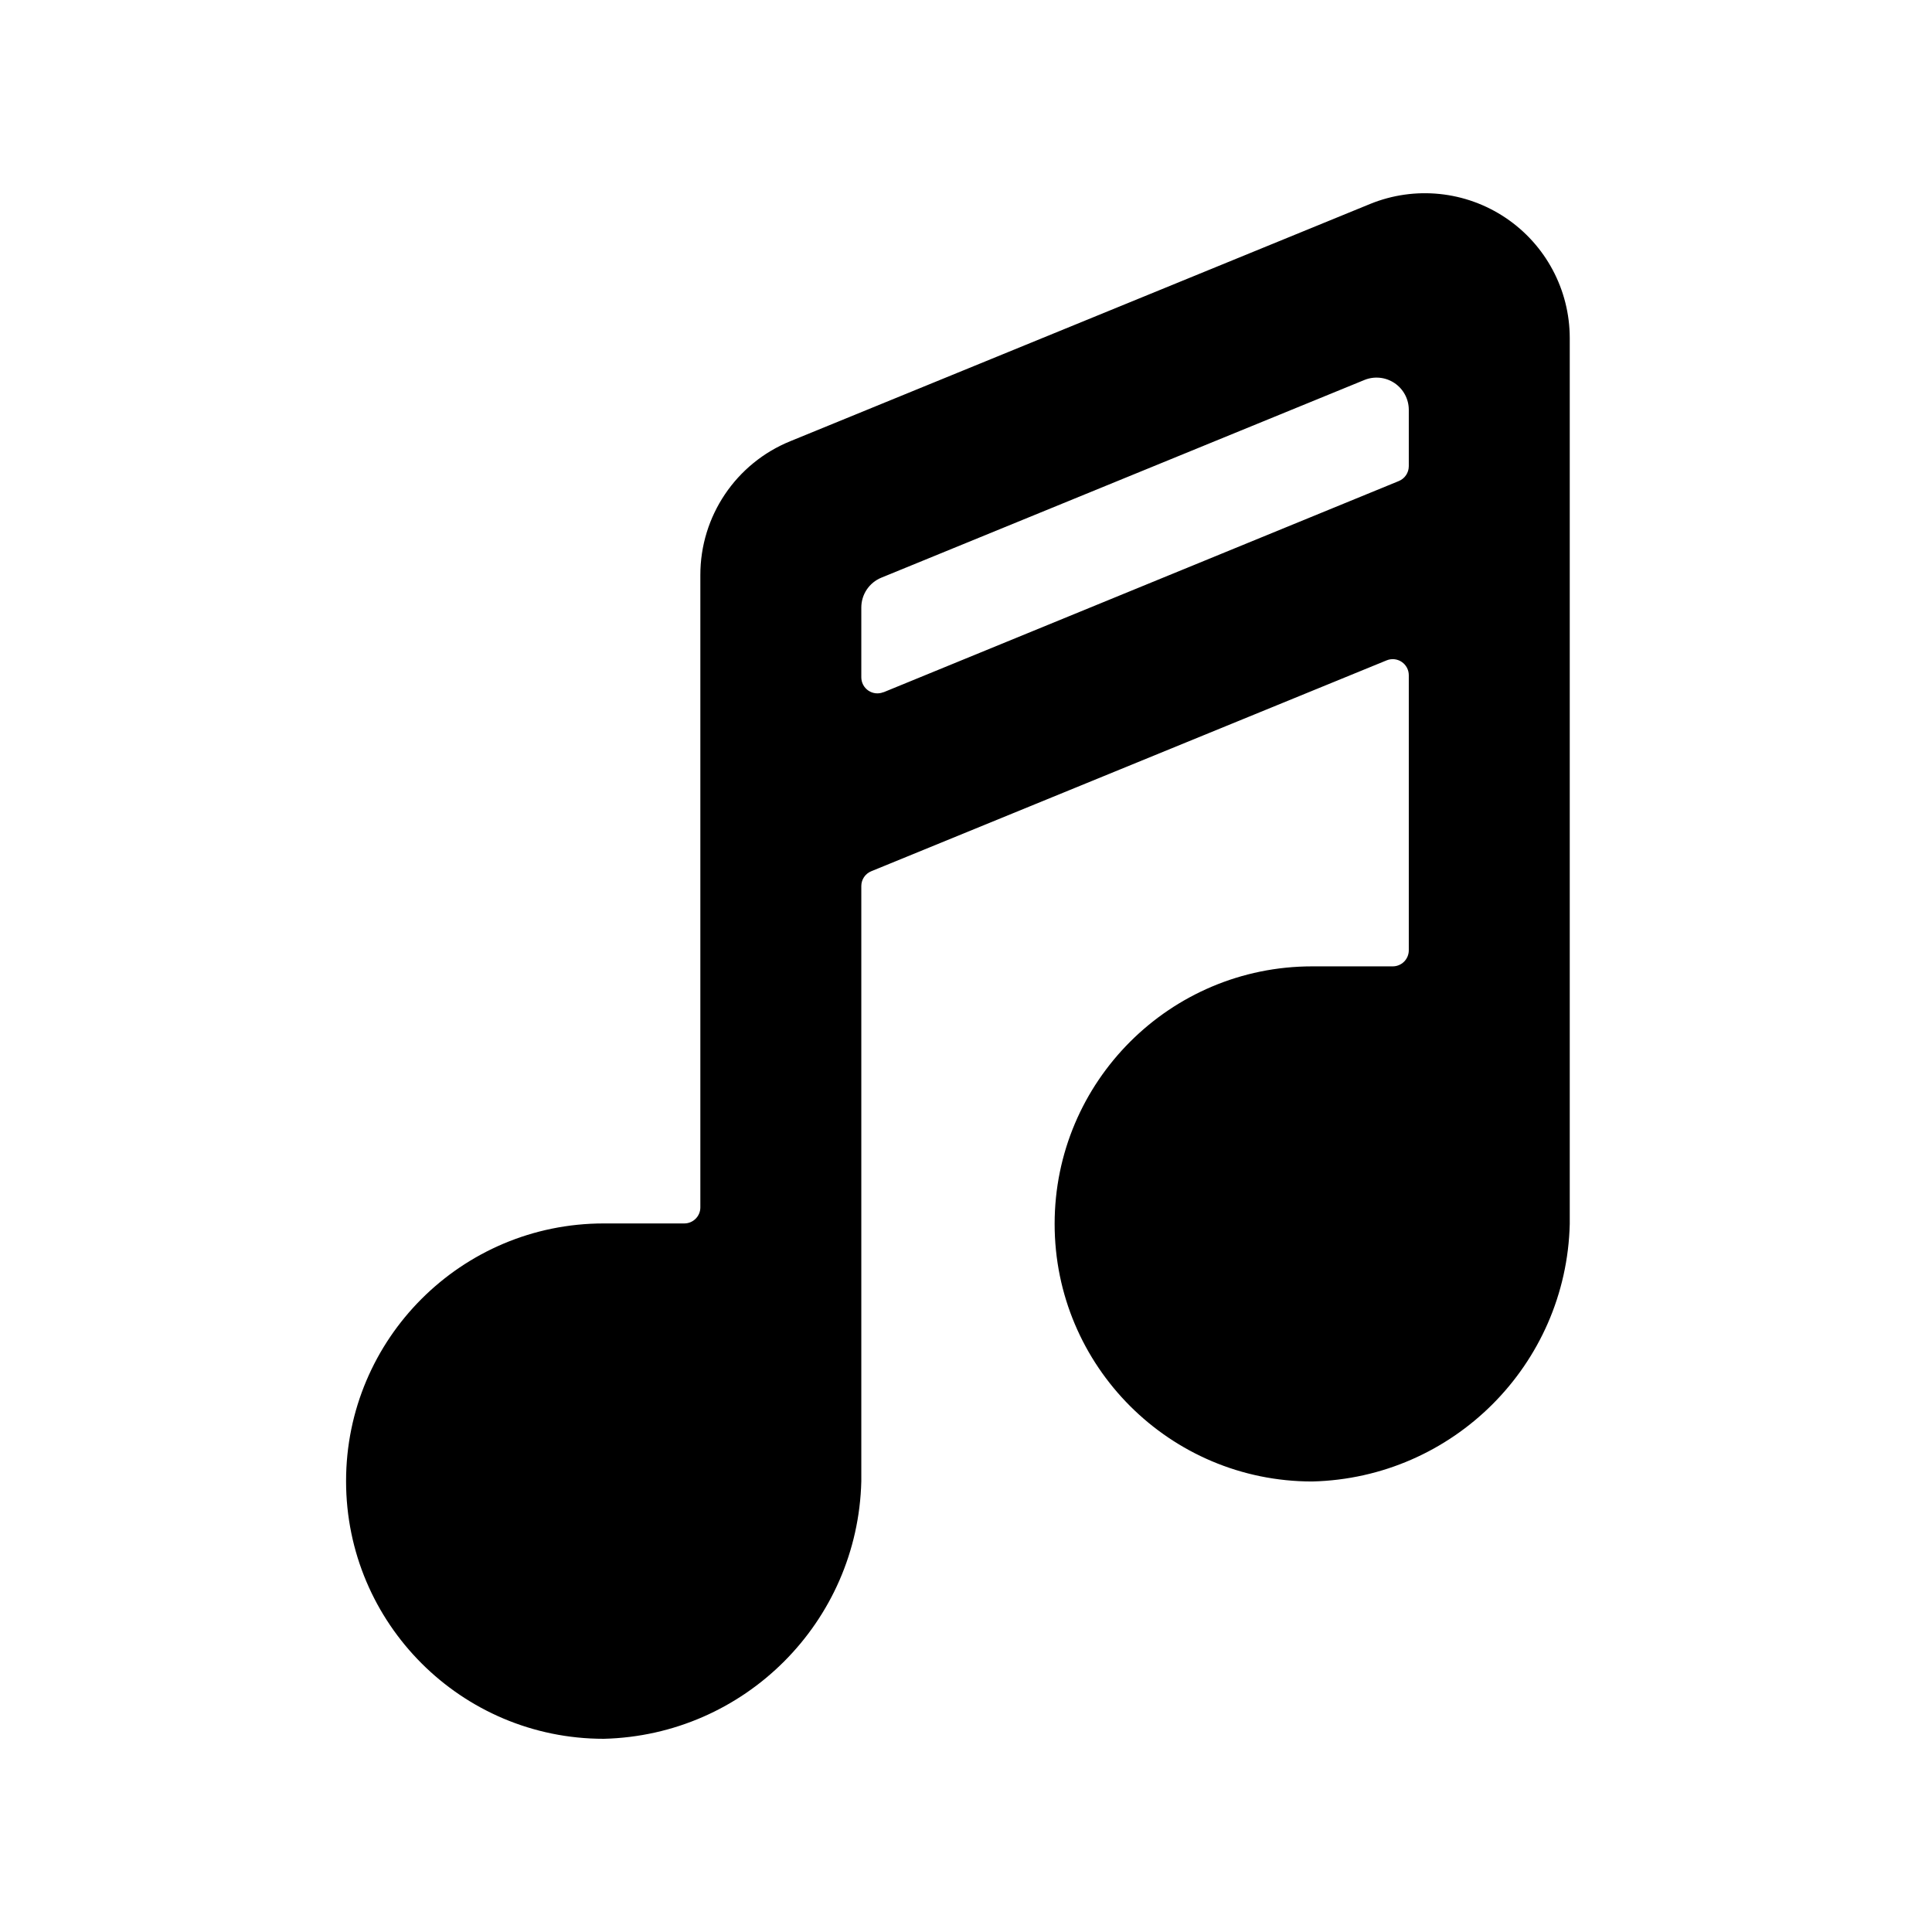
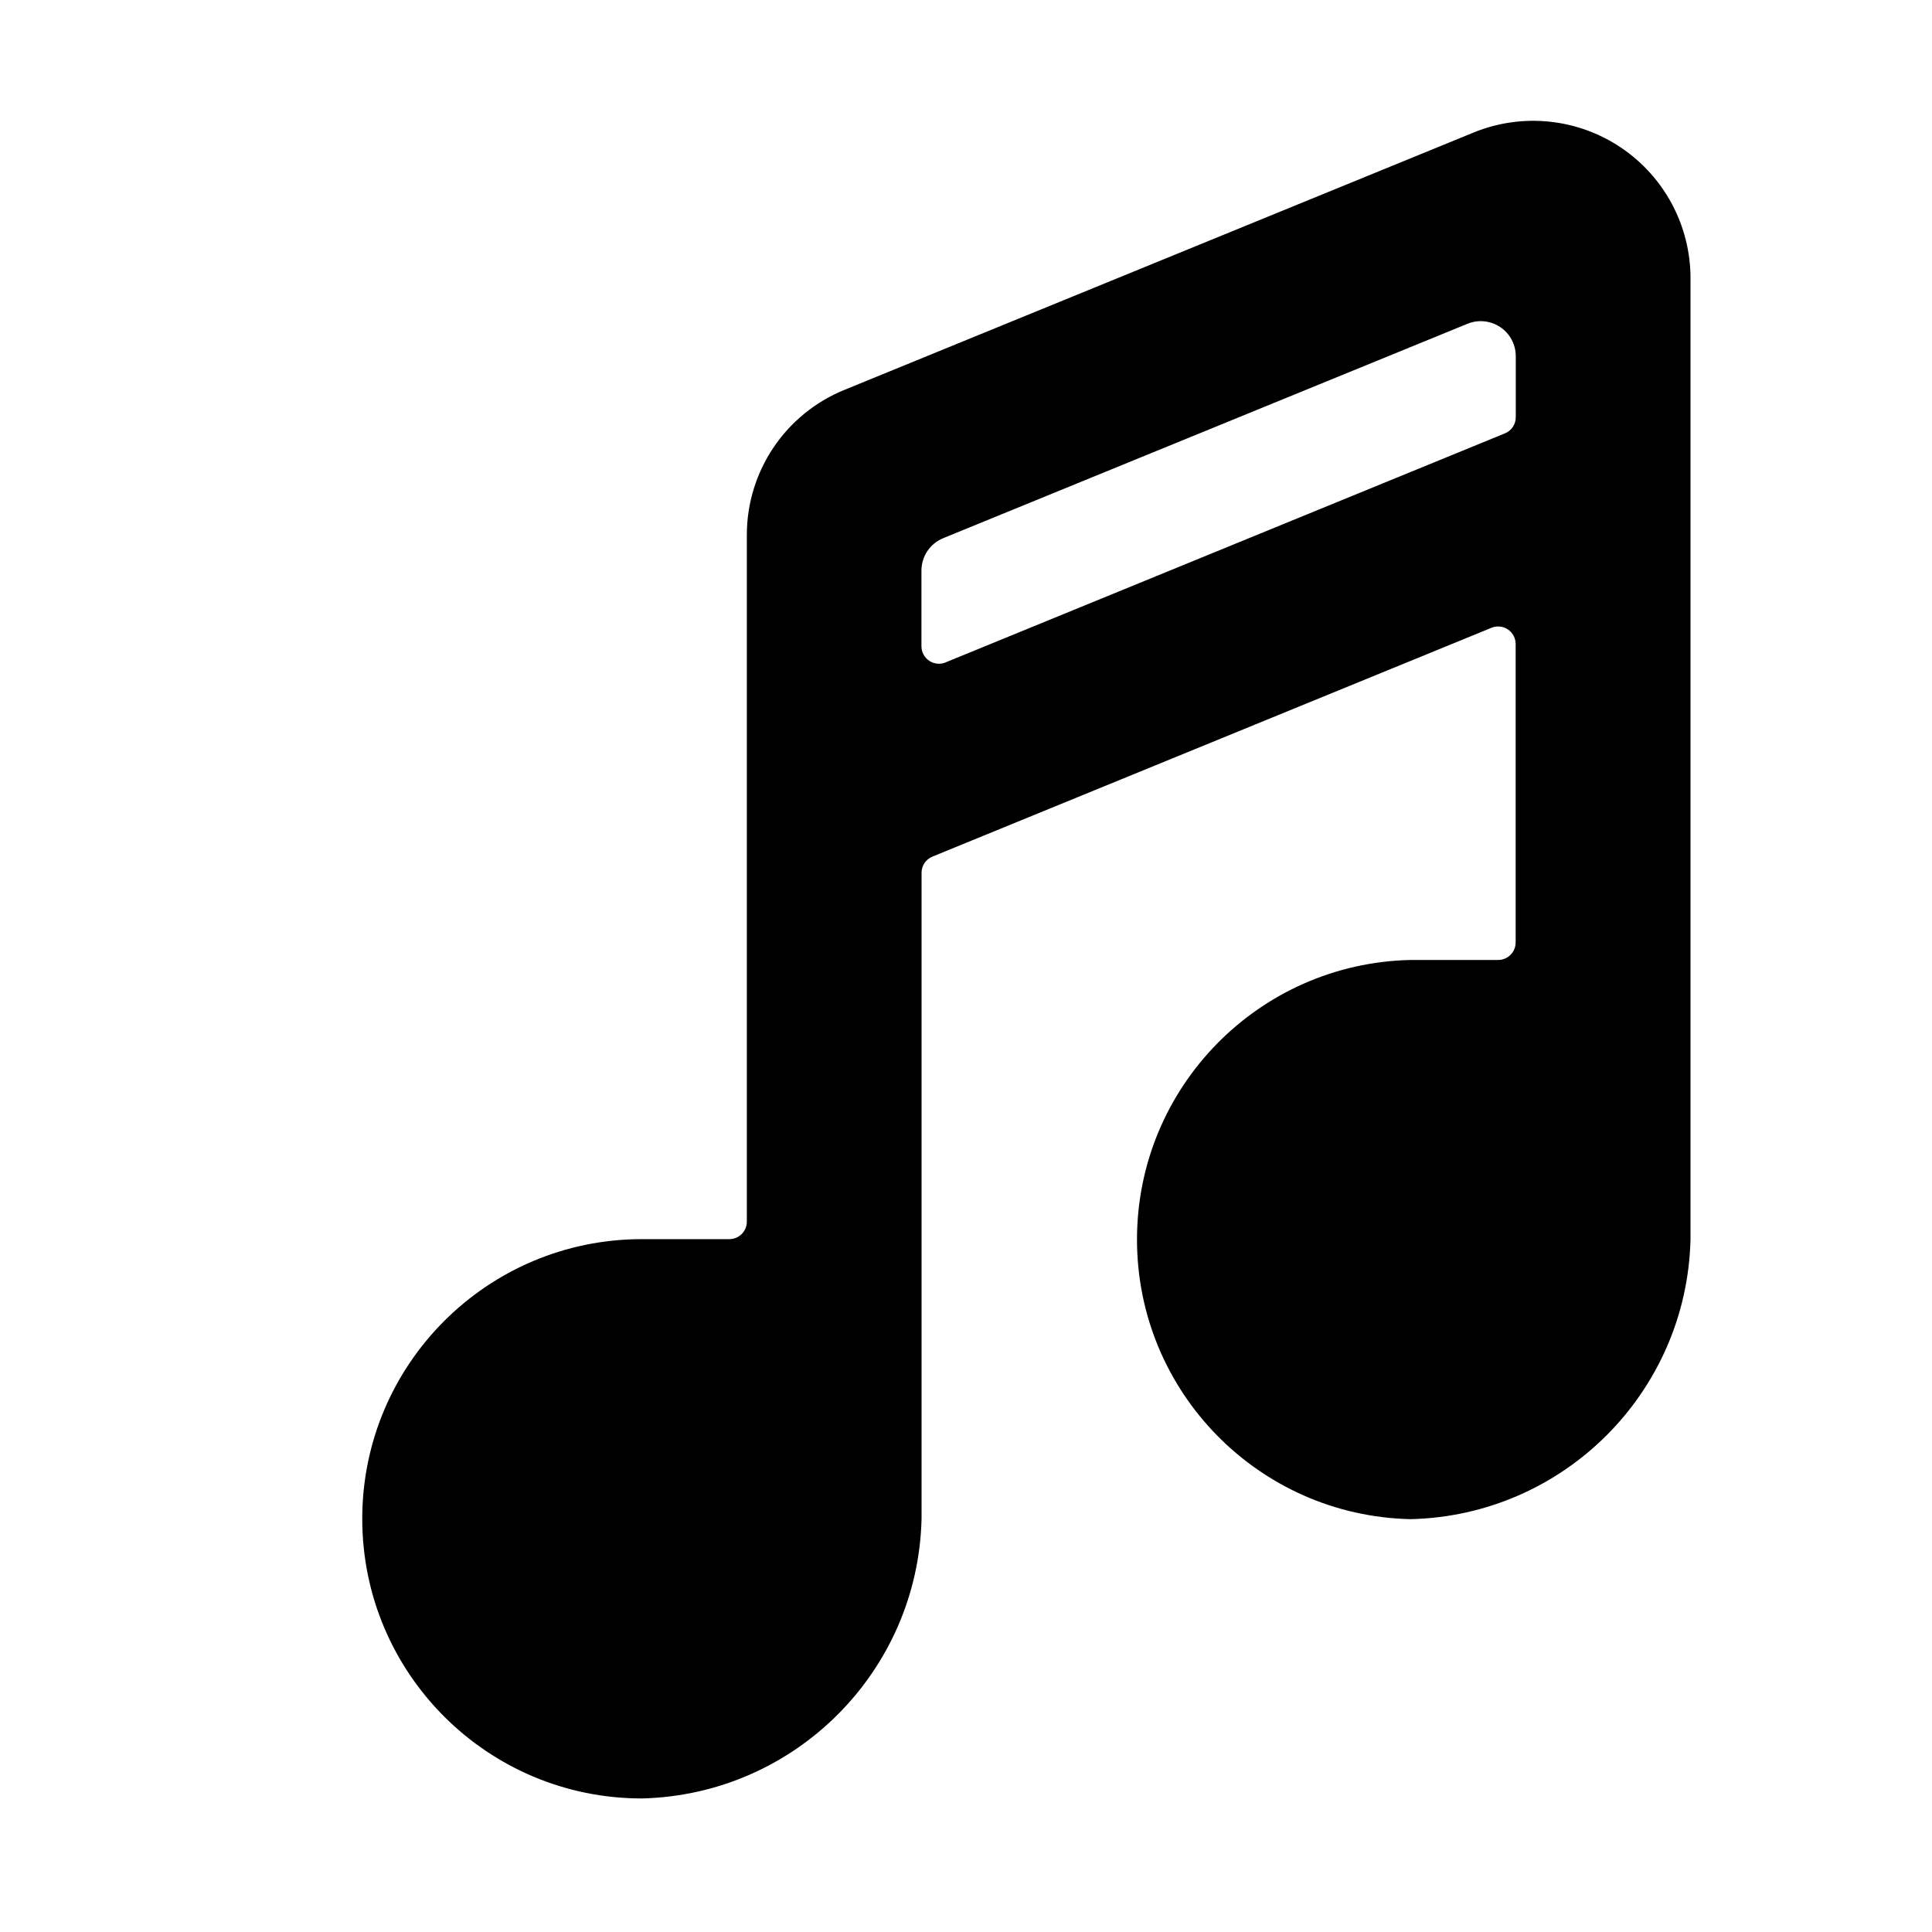
<svg xmlns="http://www.w3.org/2000/svg" fill="none" viewBox="0 0 16 16">
-   <path fill="currentColor" d="M13 2.8a1.2 1.2 0 0 0-1.653-1.111l-4.8 1.964a1.195 1.195 0 0 0-.747 1.11v5.236a.133.133 0 0 1-.133.133H5A2.133 2.133 0 0 0 5 14.4a2.187 2.187 0 0 0 2.133-2.133v-4.93a.132.132 0 0 1 .083-.122l4.267-1.746a.133.133 0 0 1 .184.123V7.87a.133.133 0 0 1-.134.133h-.666a2.133 2.133 0 1 0 0 4.266A2.186 2.186 0 0 0 13 10.136V2.8zM7.317 5.732a.133.133 0 0 1-.184-.124v-.577a.267.267 0 0 1 .166-.247l4-1.637a.267.267 0 0 1 .368.247v.467a.133.133 0 0 1-.083.123L7.317 5.733z" />
+   <path fill="currentColor" d="M14 2.302a1.303 1.303 0 0 0-1.795-1.205l-5.21 2.131a1.297 1.297 0 0 0-.81 1.206v5.684a.145.145 0 0 1-.146.144h-.723a2.316 2.316 0 0 0 0 4.632 2.374 2.374 0 0 0 2.316-2.316v-5.35a.144.144 0 0 1 .09-.134l4.63-1.895a.145.145 0 0 1 .2.134v2.472a.145.145 0 0 1-.144.145h-.724a2.316 2.316 0 0 0 0 4.631A2.374 2.374 0 0 0 14 10.265V2.302zM7.831 5.486a.145.145 0 0 1-.2-.134v-.627a.29.29 0 0 1 .18-.268l4.343-1.776a.29.29 0 0 1 .399.268v.507a.144.144 0 0 1-.09.133L7.83 5.486z" />
</svg>
